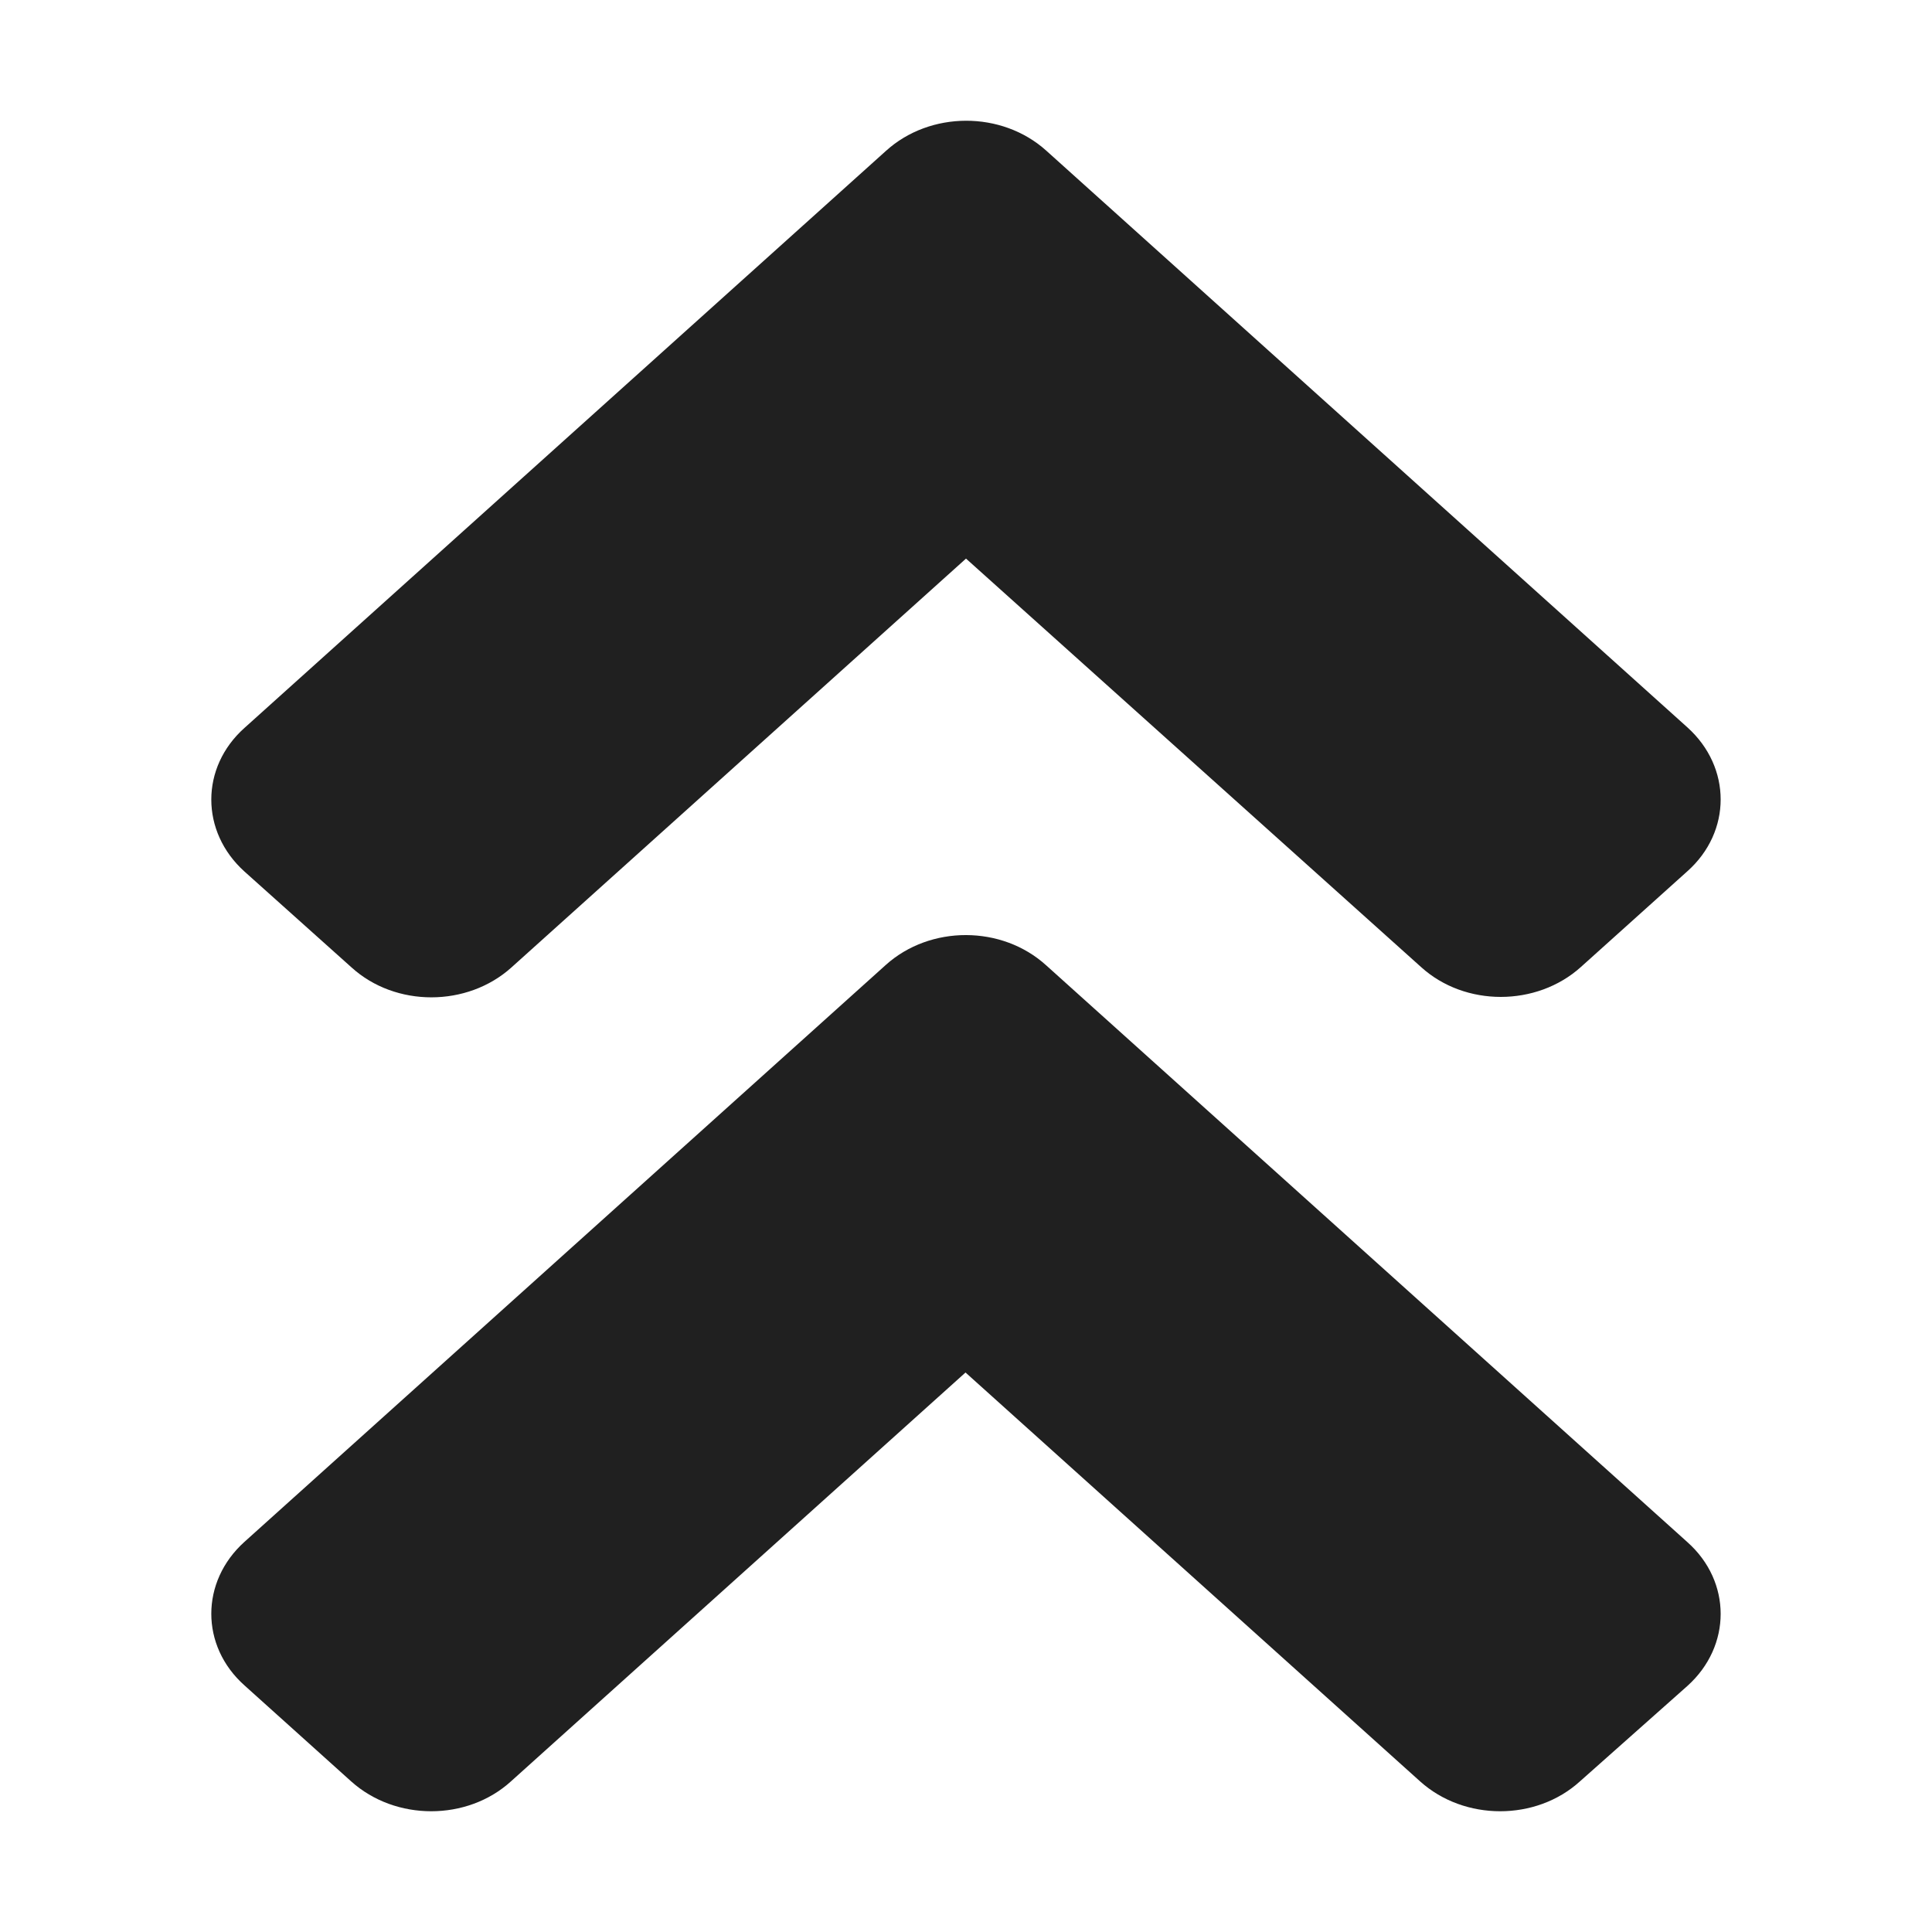
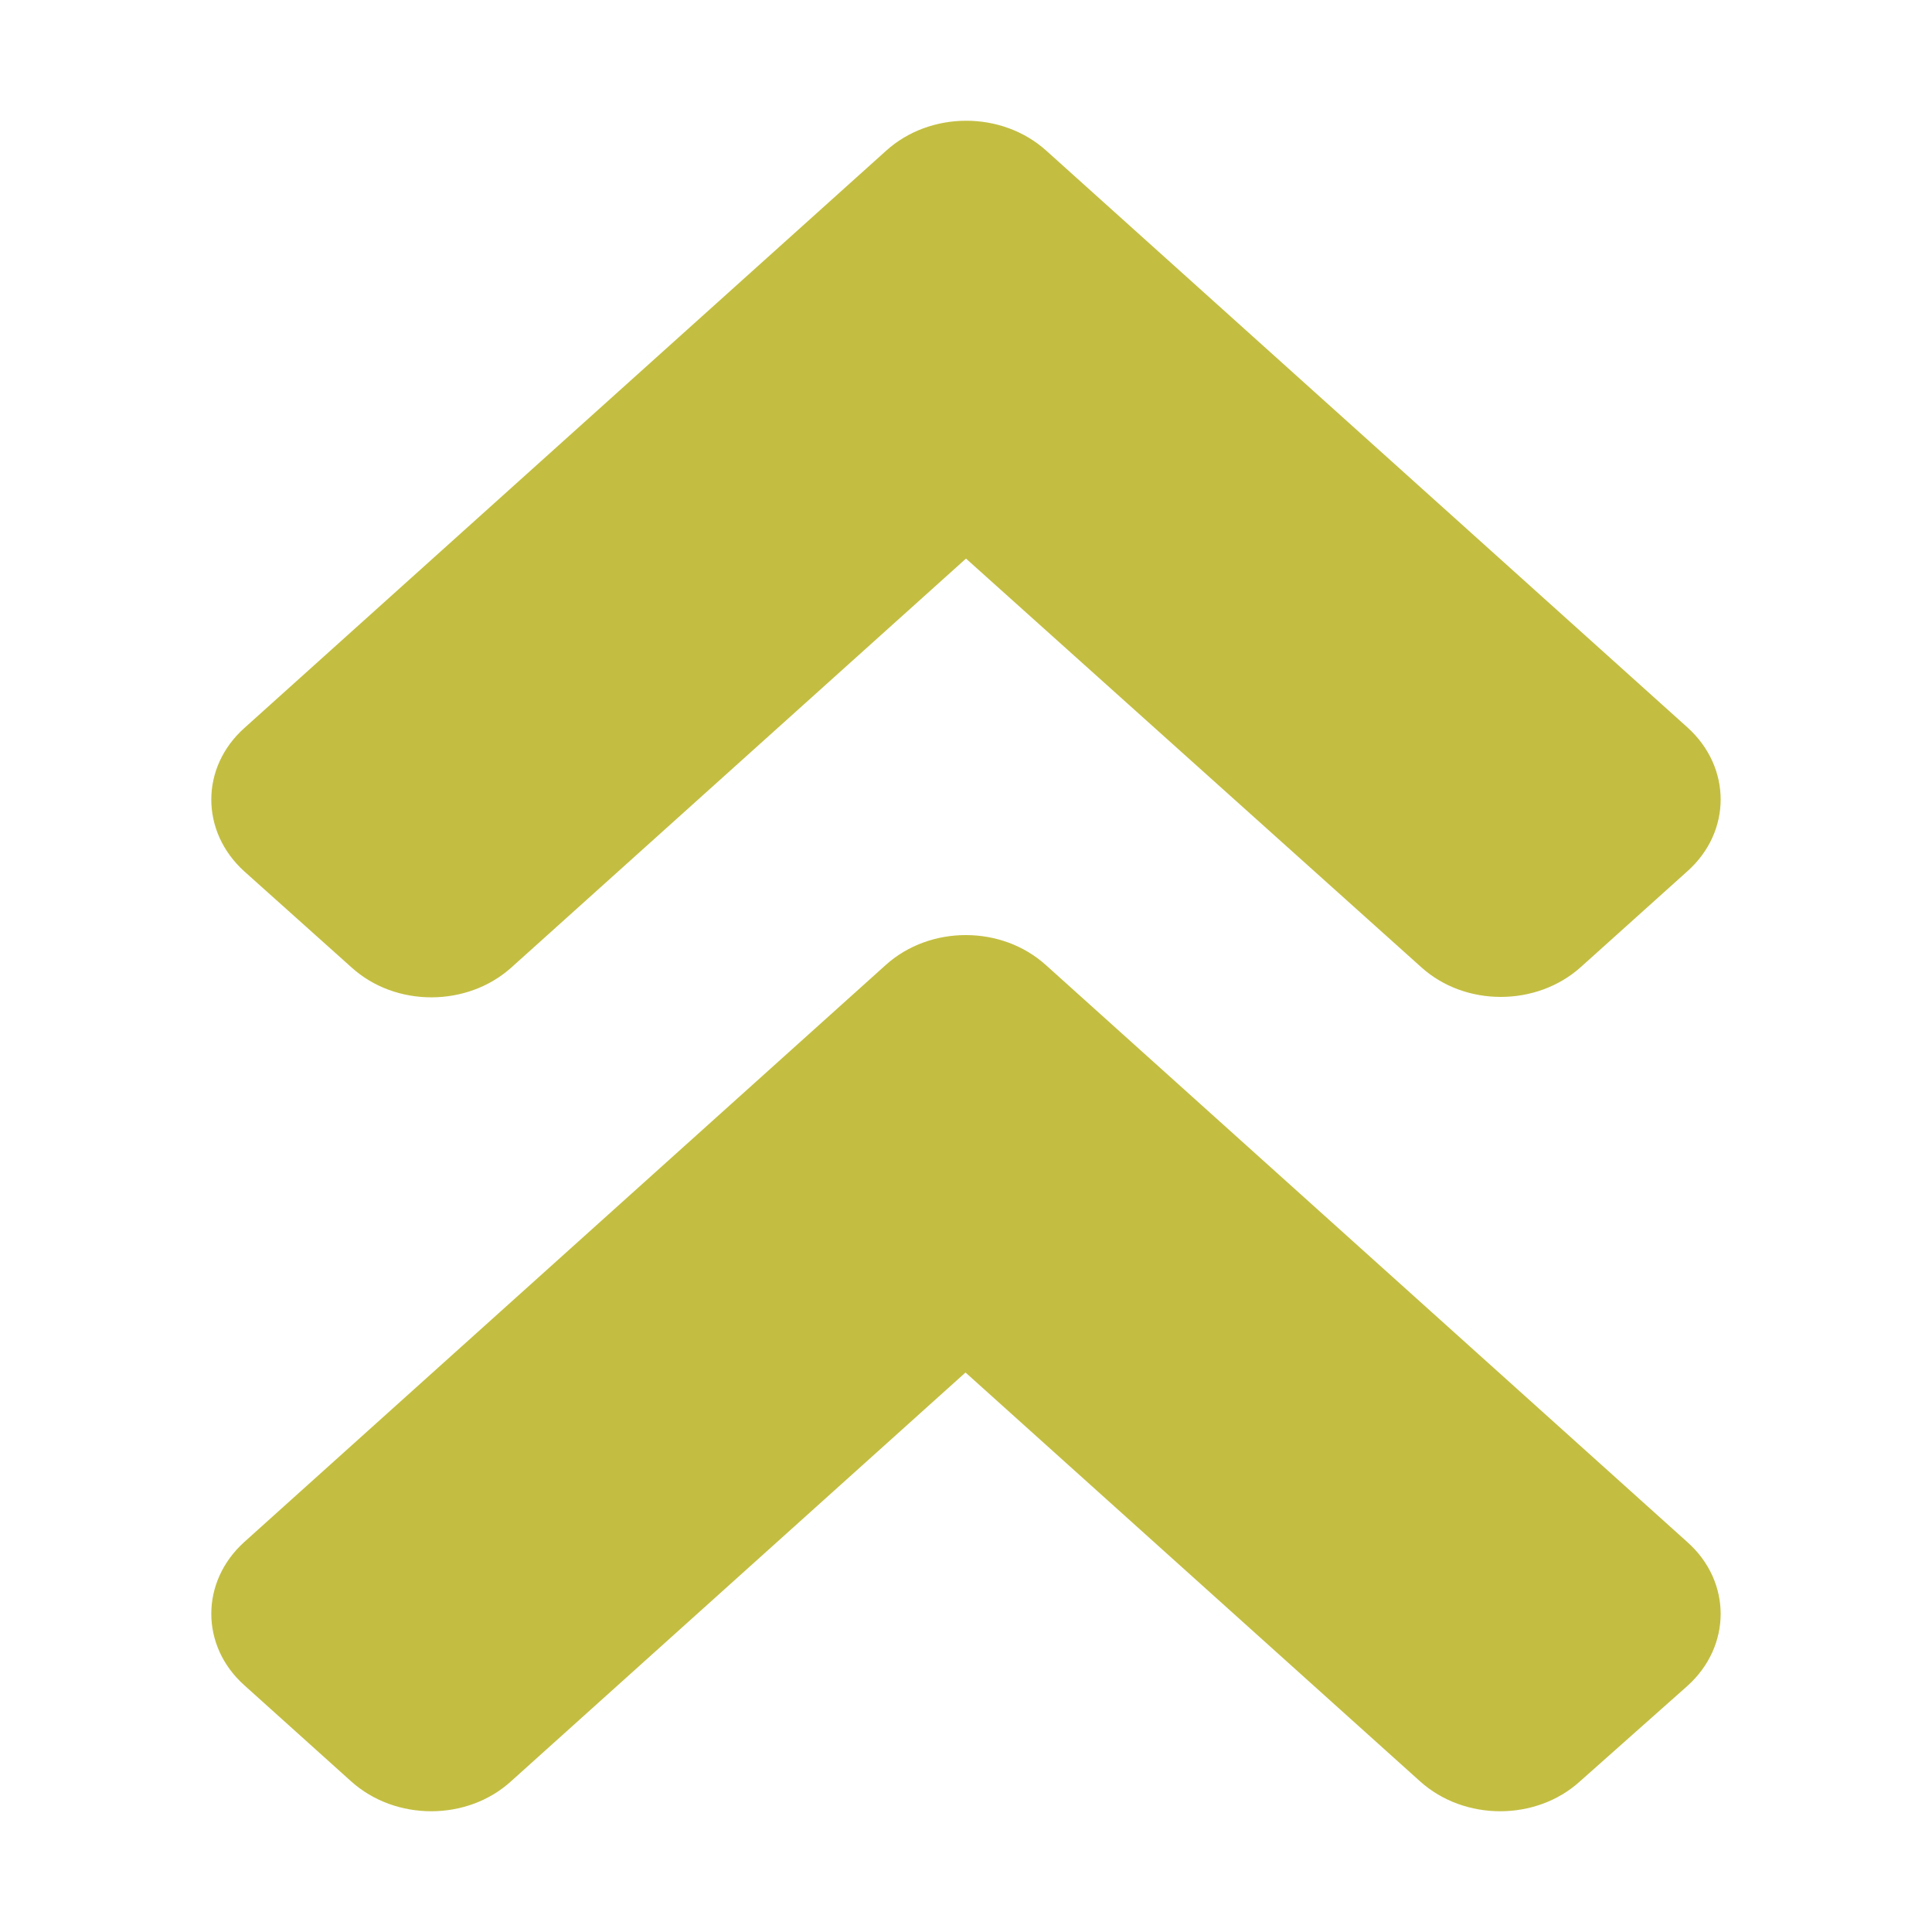
<svg xmlns="http://www.w3.org/2000/svg" width="32" height="32" viewBox="0 0 32 32" fill="none">
-   <path d="M14.672 15.982L4.051 25.536C3.316 26.196 3.316 27.264 4.051 27.917L5.816 29.505C6.55 30.165 7.737 30.165 8.463 29.505L15.992 22.733L23.521 29.505C24.255 30.165 25.442 30.165 26.169 29.505L27.949 27.924C28.683 27.264 28.683 26.196 27.949 25.543L17.328 15.989C16.594 15.322 15.406 15.322 14.672 15.982V15.982ZM17.328 2.494L27.949 12.048C28.683 12.709 28.683 13.776 27.949 14.43L26.184 16.017C25.45 16.677 24.263 16.677 23.537 16.017L16 9.252L8.471 16.024C7.737 16.684 6.55 16.684 5.823 16.024L4.051 14.437C3.316 13.776 3.316 12.709 4.051 12.055L14.672 2.501C15.406 1.834 16.594 1.834 17.328 2.494V2.494Z" fill="#202020" />
+   <path d="M14.672 15.982L4.051 25.536C3.316 26.196 3.316 27.264 4.051 27.917L5.816 29.505C6.55 30.165 7.737 30.165 8.463 29.505L15.992 22.733L23.521 29.505C24.255 30.165 25.442 30.165 26.169 29.505L27.949 27.924C28.683 27.264 28.683 26.196 27.949 25.543L17.328 15.989C16.594 15.322 15.406 15.322 14.672 15.982V15.982ZM17.328 2.494L27.949 12.048C28.683 12.709 28.683 13.776 27.949 14.43L26.184 16.017C25.45 16.677 24.263 16.677 23.537 16.017L16 9.252L8.471 16.024C7.737 16.684 6.55 16.684 5.823 16.024L4.051 14.437C3.316 13.776 3.316 12.709 4.051 12.055L14.672 2.501C15.406 1.834 16.594 1.834 17.328 2.494V2.494Z" fill="#C3BE41" />
</svg>
